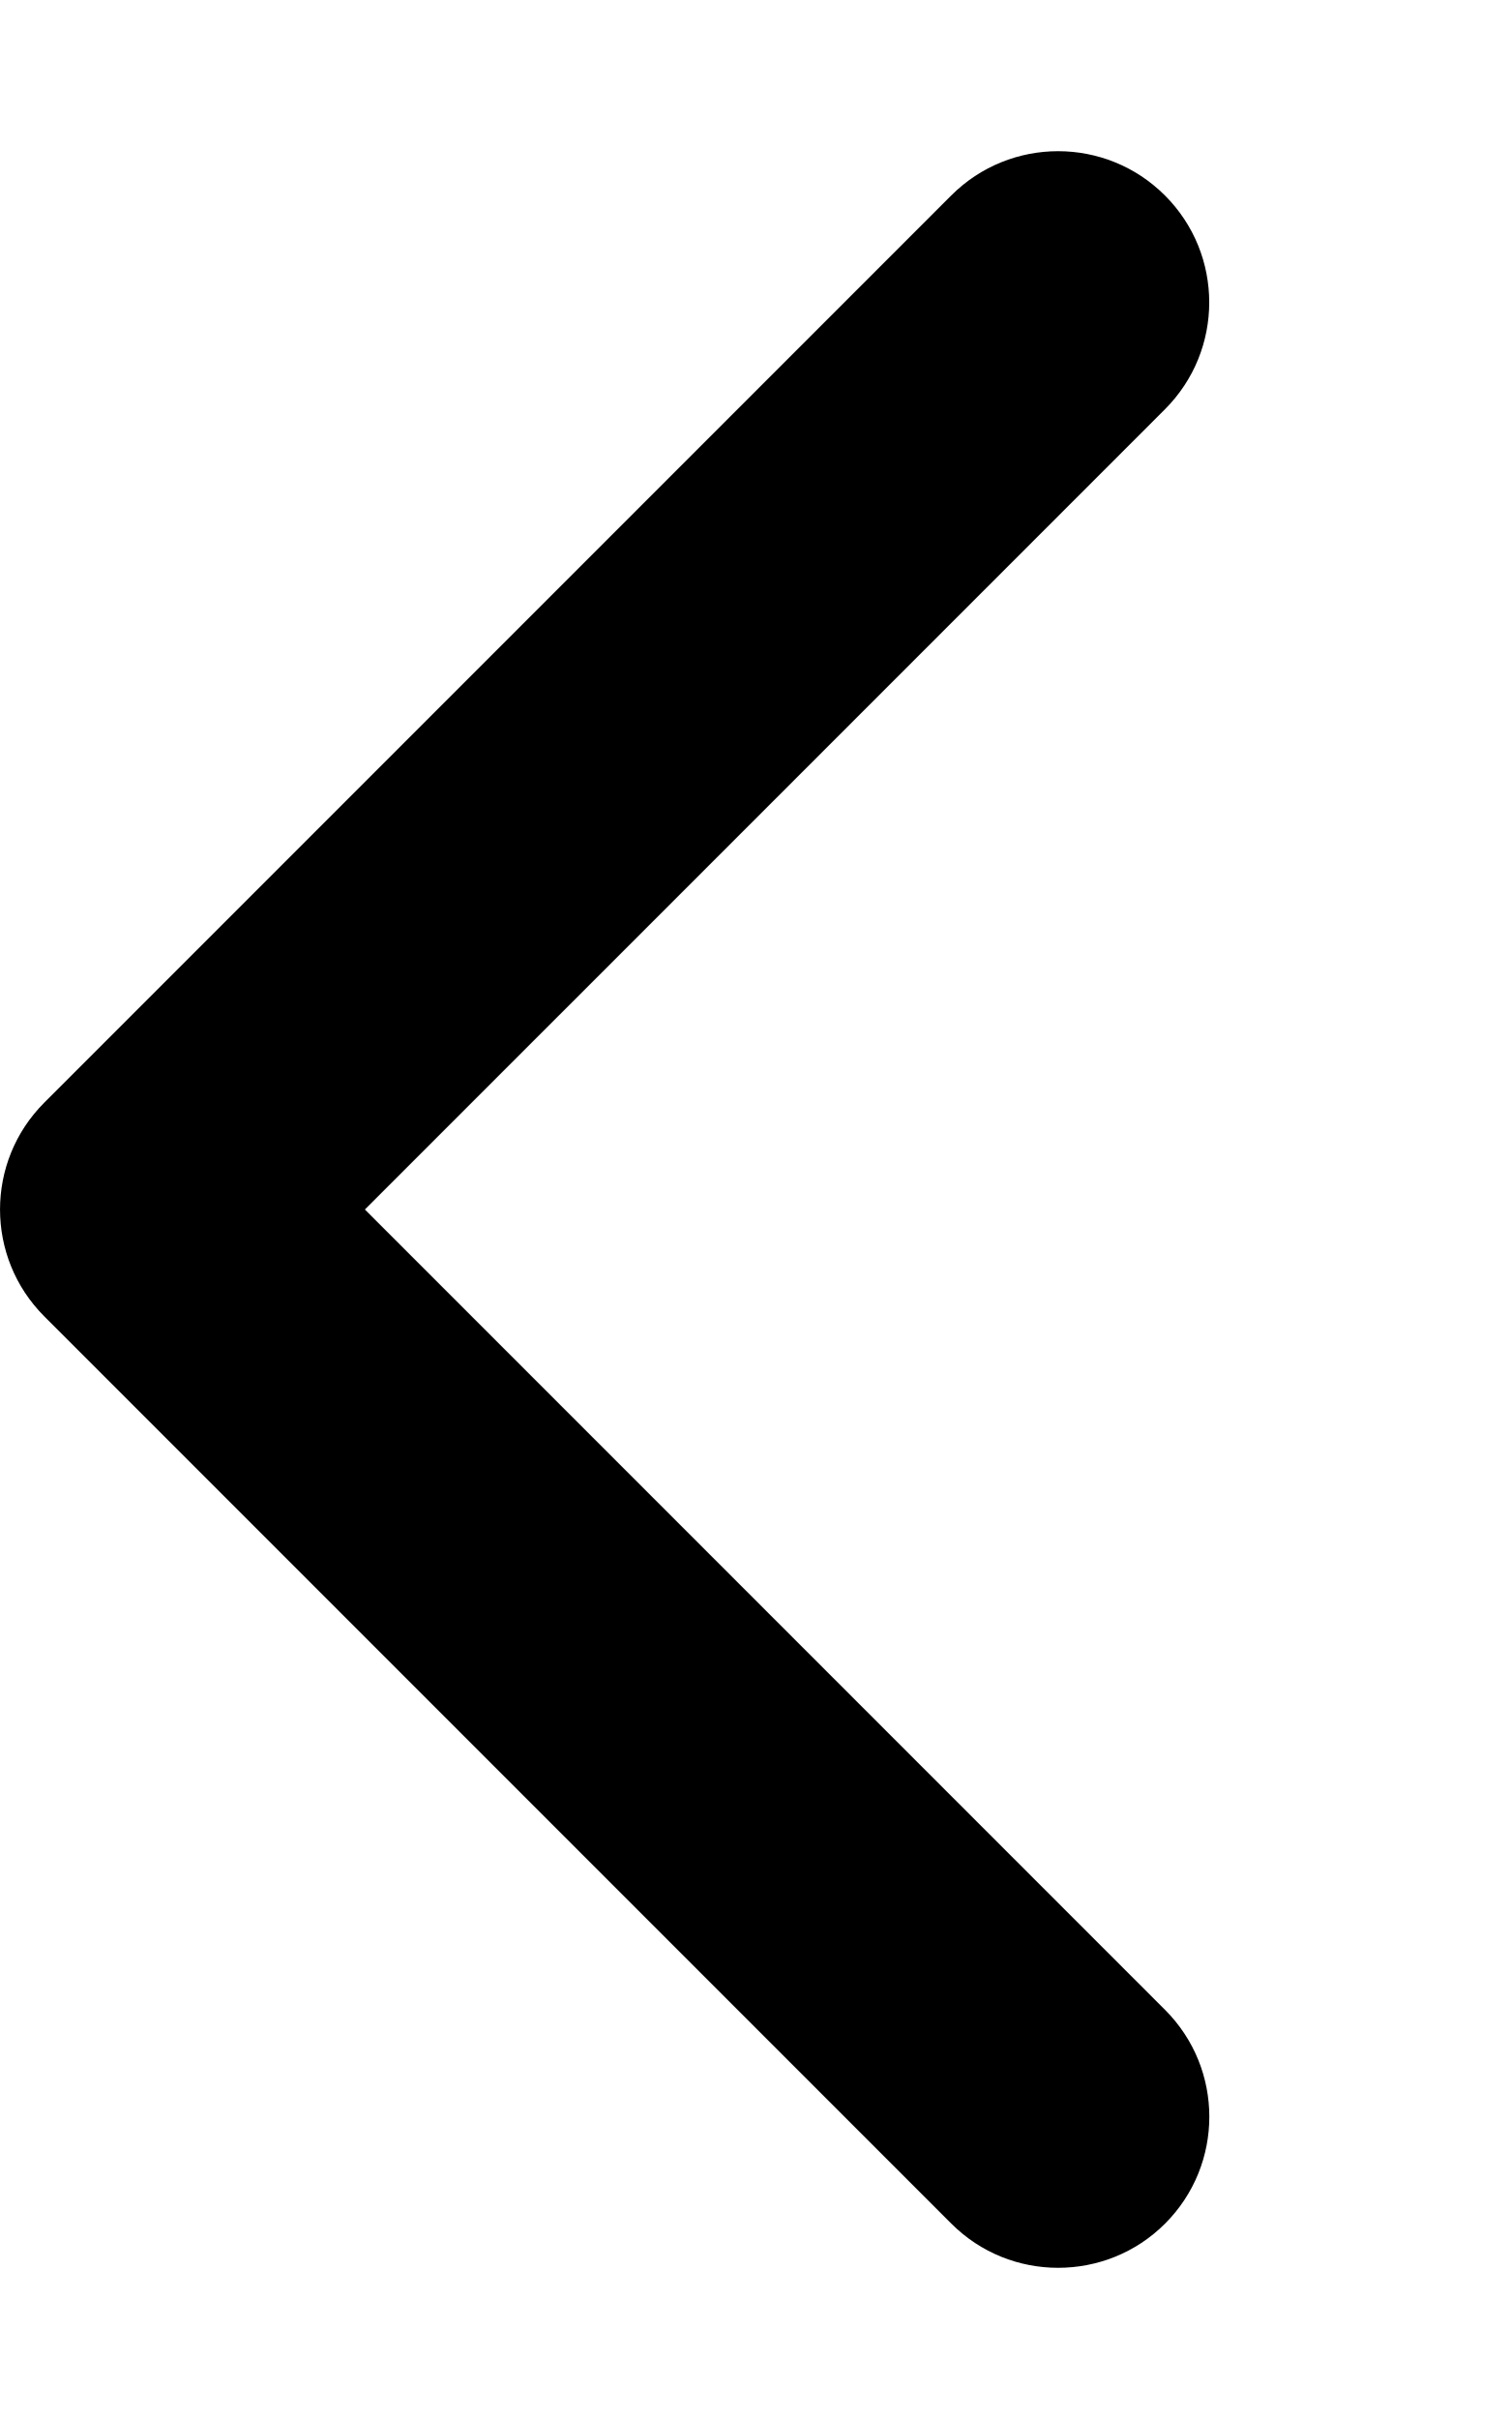
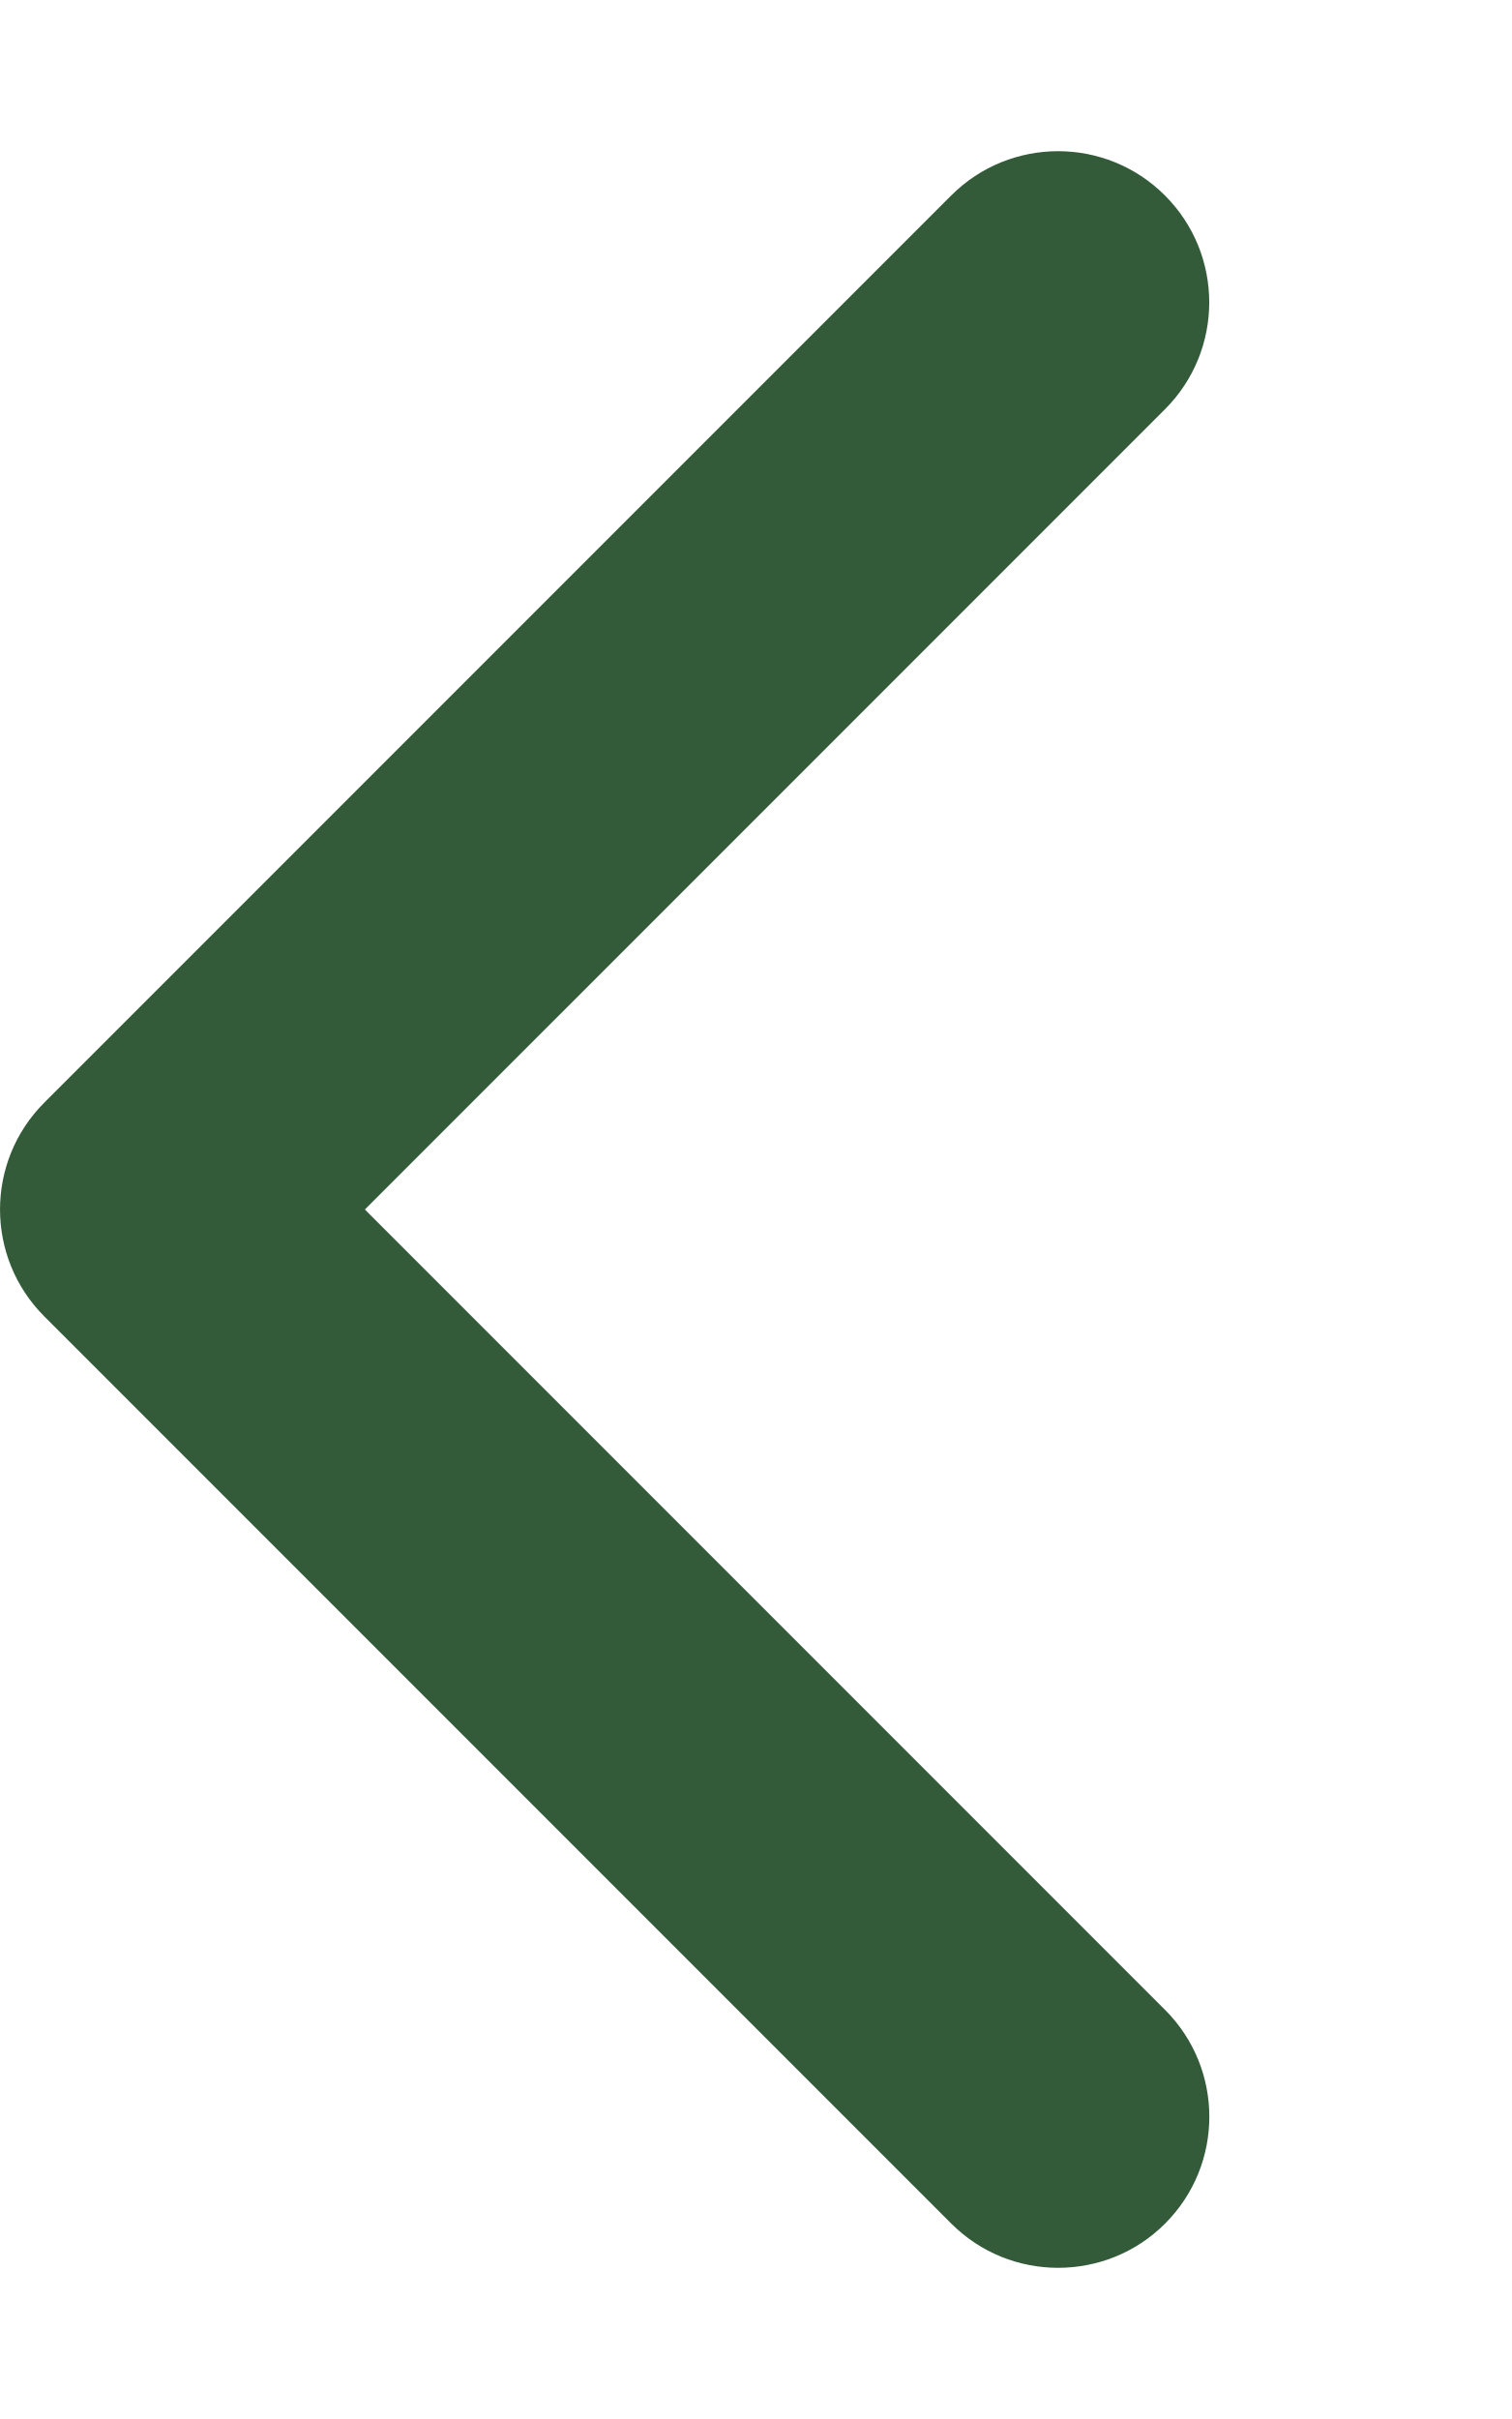
<svg xmlns="http://www.w3.org/2000/svg" viewBox="0 0 320 512">
-   <path d="M224 480c-8.188 0-16.38-3.125-22.62-9.375l-192-192c-12.5-12.5-12.5-32.75 0-45.25l192-192c12.5-12.5 32.75-12.5 45.25 0s12.5 32.75 0 45.25L77.25 256l169.4 169.4c12.5 12.5 12.5 32.75 0 45.25C240.4 476.9 232.2 480 224 480z" />
+   <path d="M224 480c-8.188 0-16.38-3.125-22.62-9.375l-192-192c-12.5-12.5-12.5-32.75 0-45.25l192-192c12.5-12.5 32.75-12.5 45.25 0s12.5 32.75 0 45.25L77.25 256l169.4 169.4c12.5 12.5 12.5 32.75 0 45.25C240.4 476.9 232.2 480 224 480z" fill="#335A39" />
</svg>
